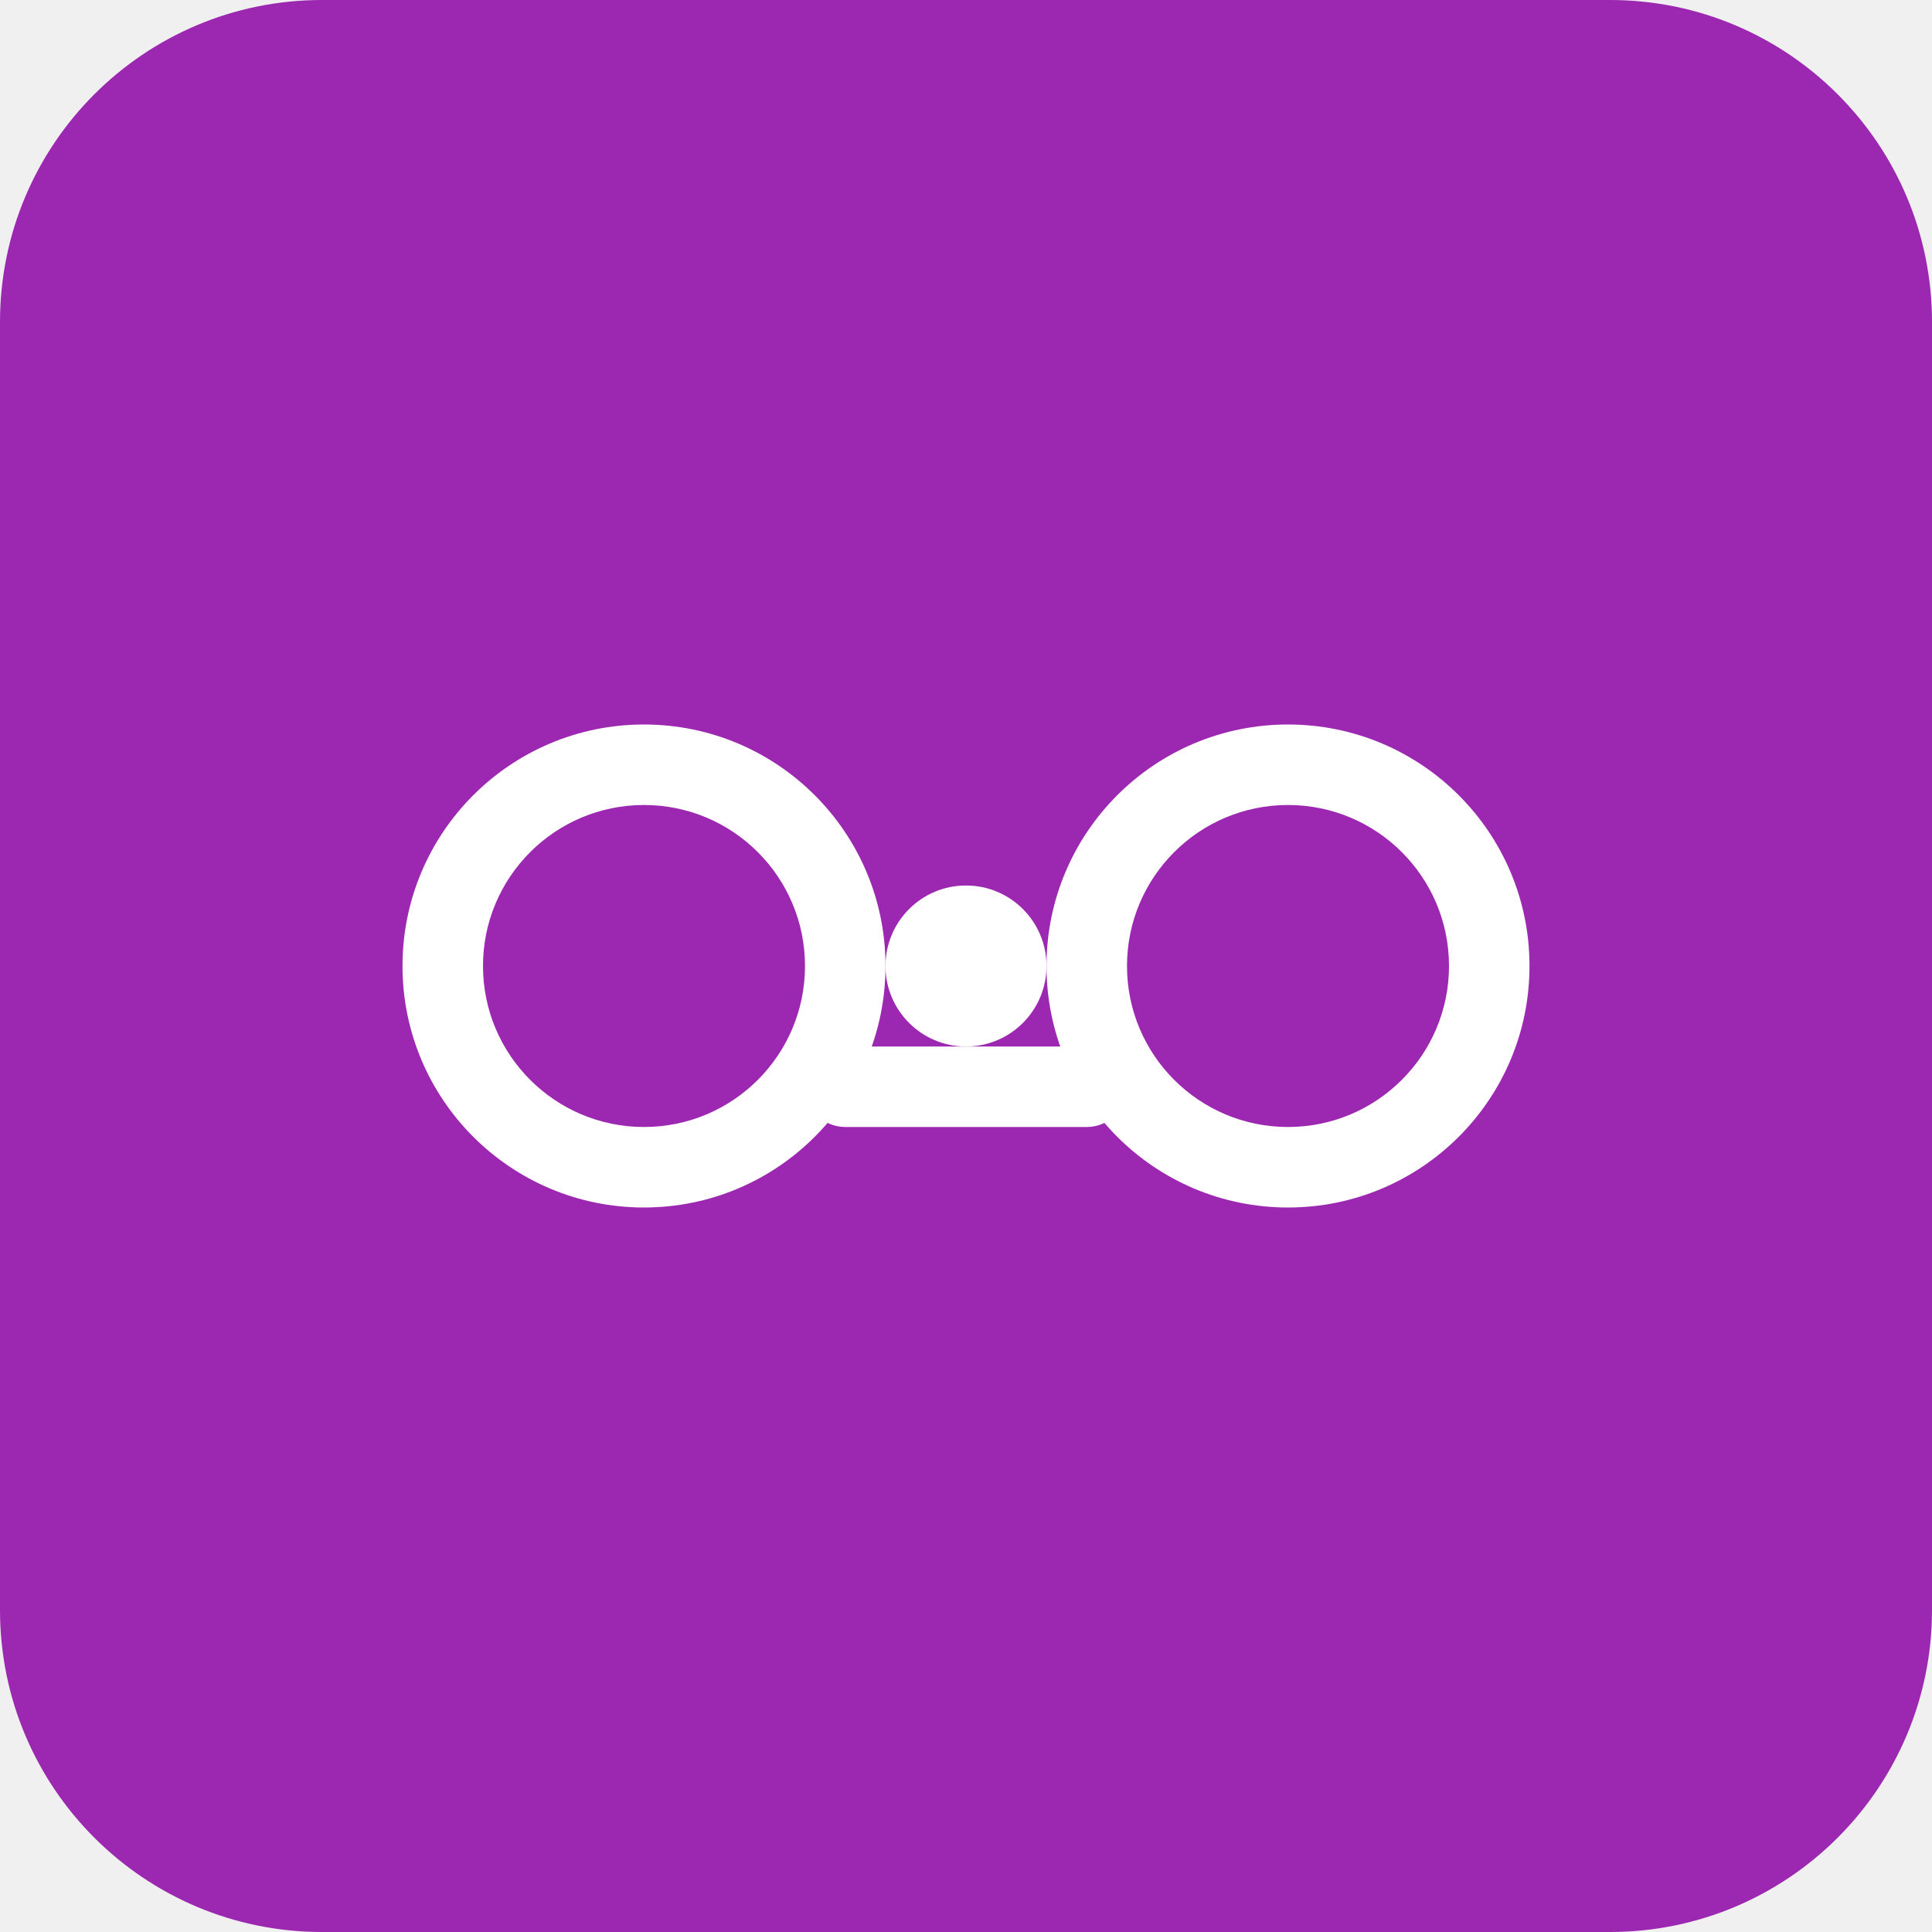
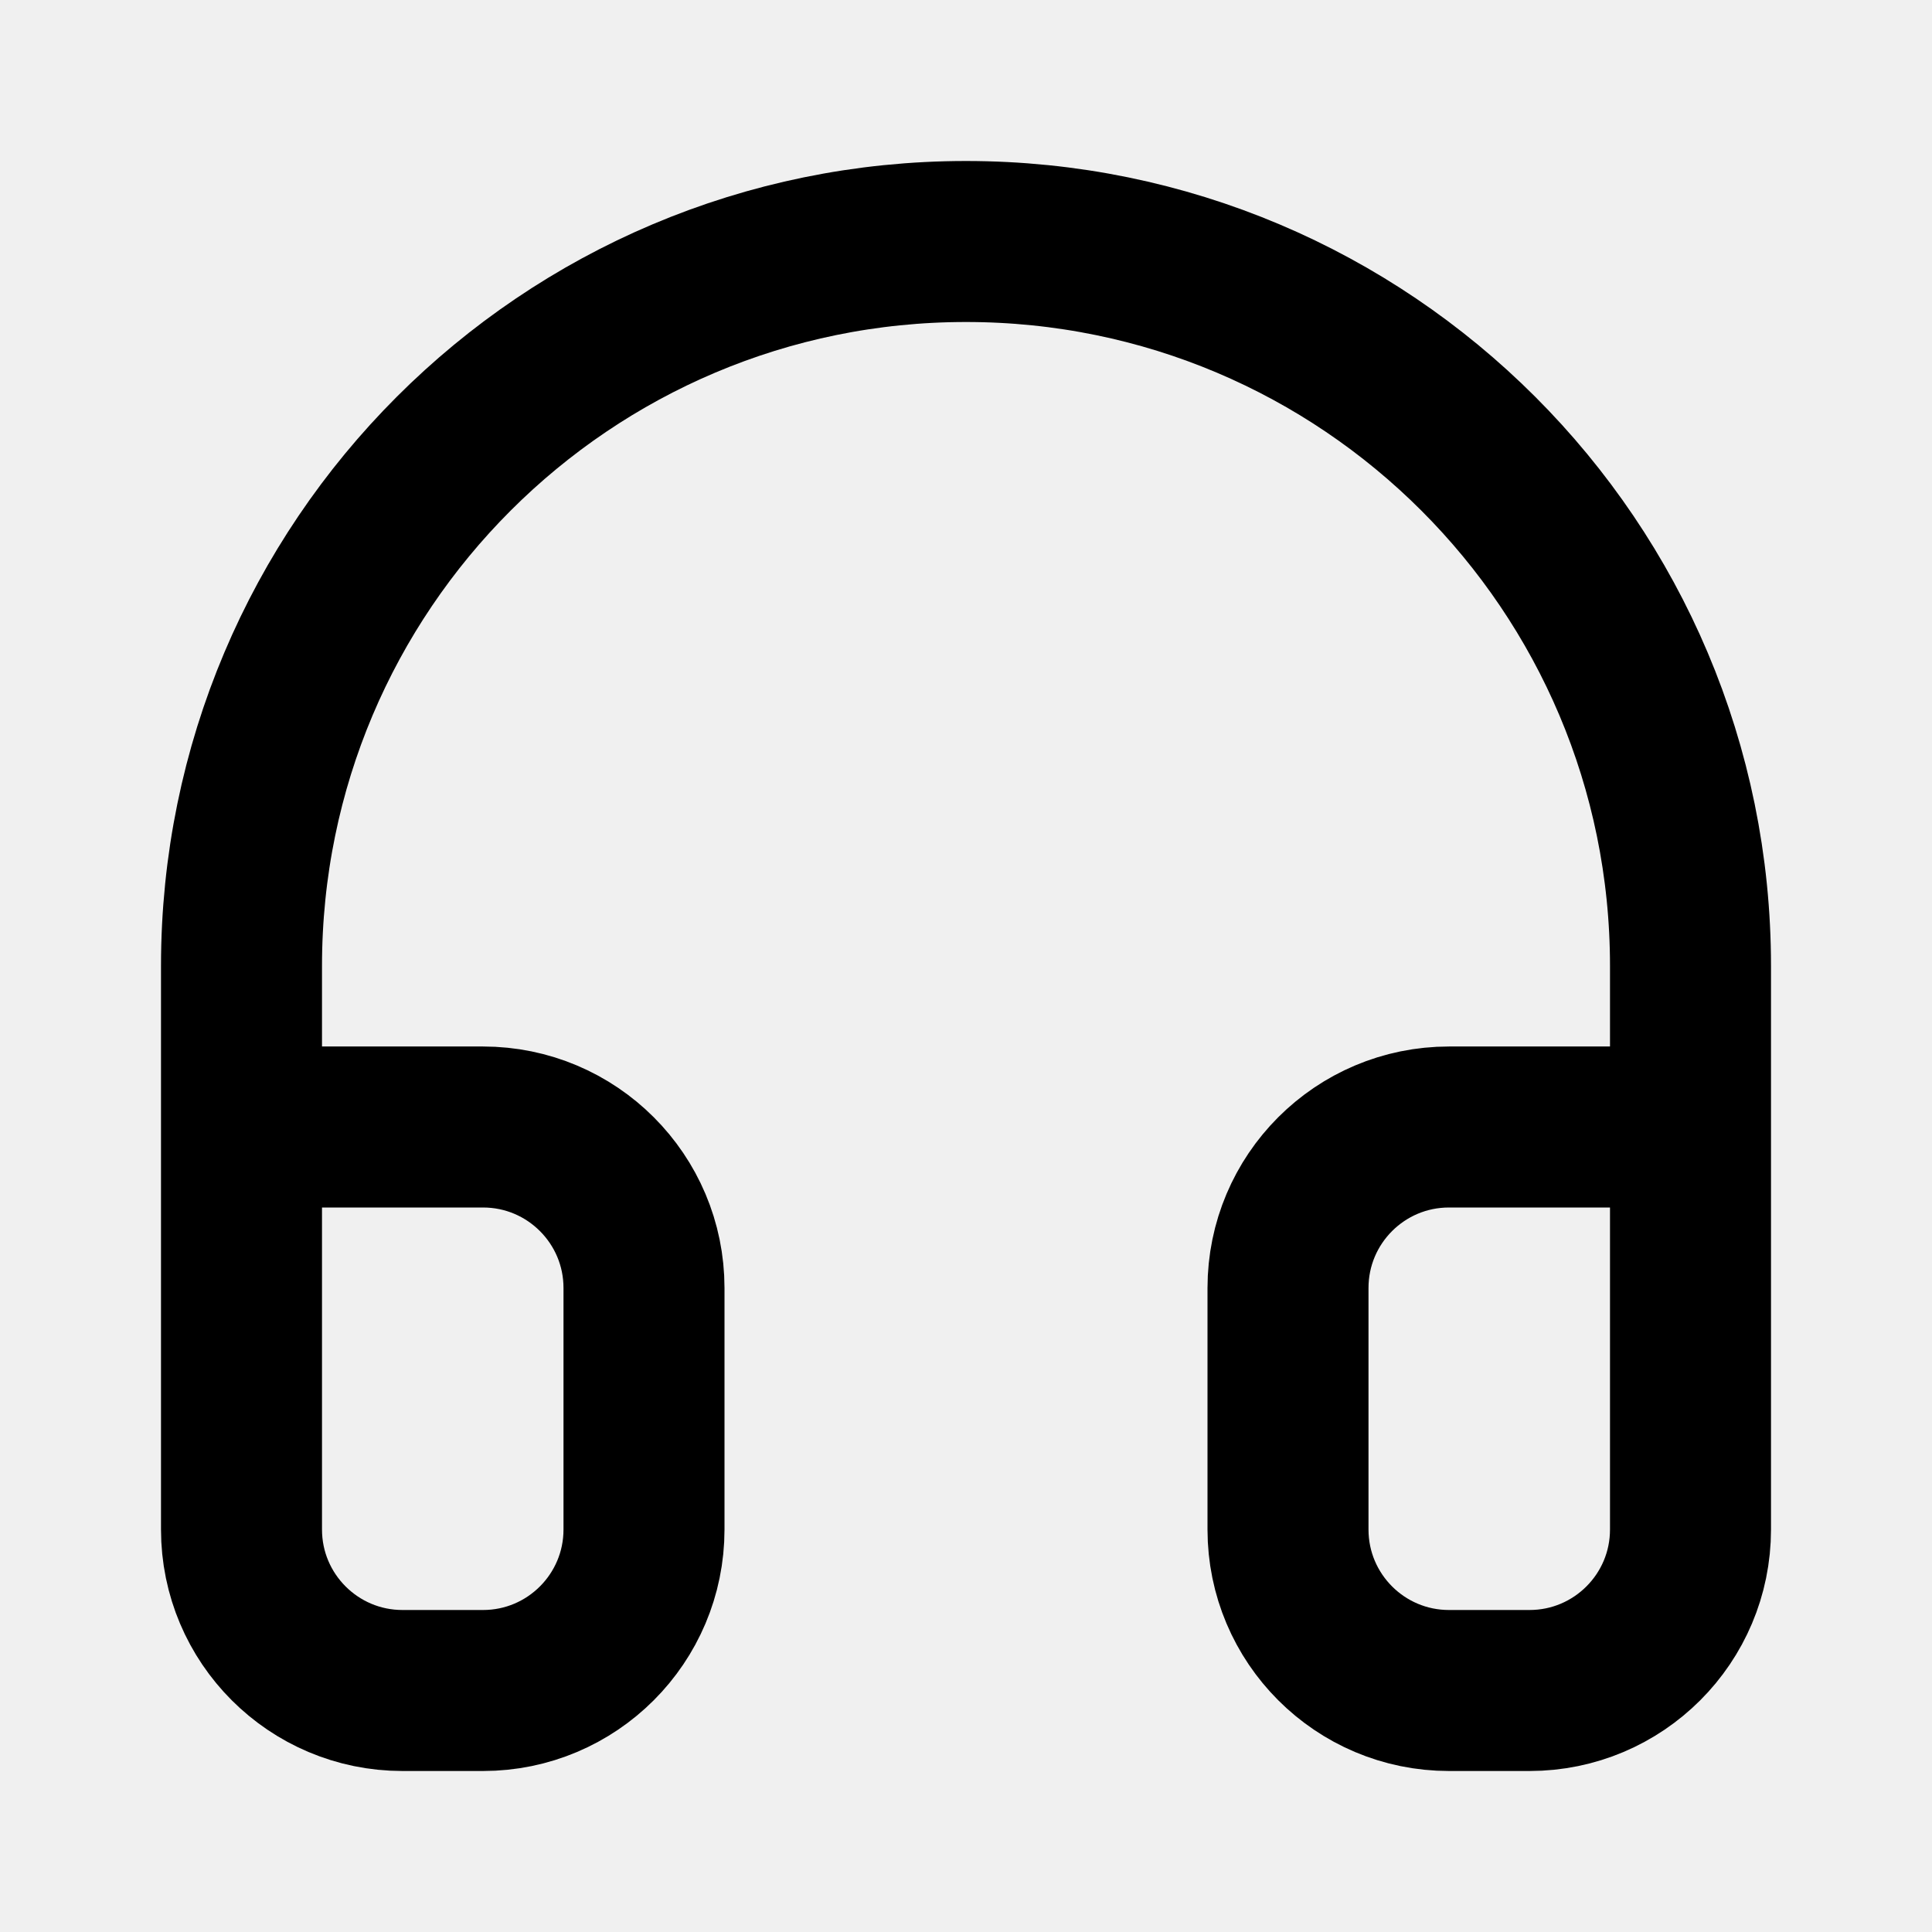
- <svg xmlns="http://www.w3.org/2000/svg" width="48" height="48" viewBox="0 0 48 48" fill="none">
-   <rect width="48" height="48" rx="8" fill="#9c27b0" />
-   <circle cx="16" cy="24" r="6" fill="white" />
-   <circle cx="16" cy="24" r="4" fill="#9c27b0" />
-   <circle cx="32" cy="24" r="6" fill="white" />
-   <circle cx="32" cy="24" r="4" fill="#9c27b0" />
-   <rect x="22" y="22" width="4" height="4" rx="2" fill="white" />
-   <rect x="20" y="26" width="8" height="2" rx="1" fill="white" />
+ <svg xmlns="http://www.w3.org/2000/svg" width="24" height="24" viewBox="0 0 24 24" fill="none" stroke="currentColor" stroke-width="2" stroke-linecap="round" stroke-linejoin="round" class="lucide lucide-headphones-icon lucide-headphones">
+   <path d="M3 14h3a2 2 0 0 1 2 2v3a2 2 0 0 1-2 2H5a2 2 0 0 1-2-2v-7a9 9 0 0 1 18 0v7a2 2 0 0 1-2 2h-1a2 2 0 0 1-2-2v-3a2 2 0 0 1 2-2h3" />
</svg>
